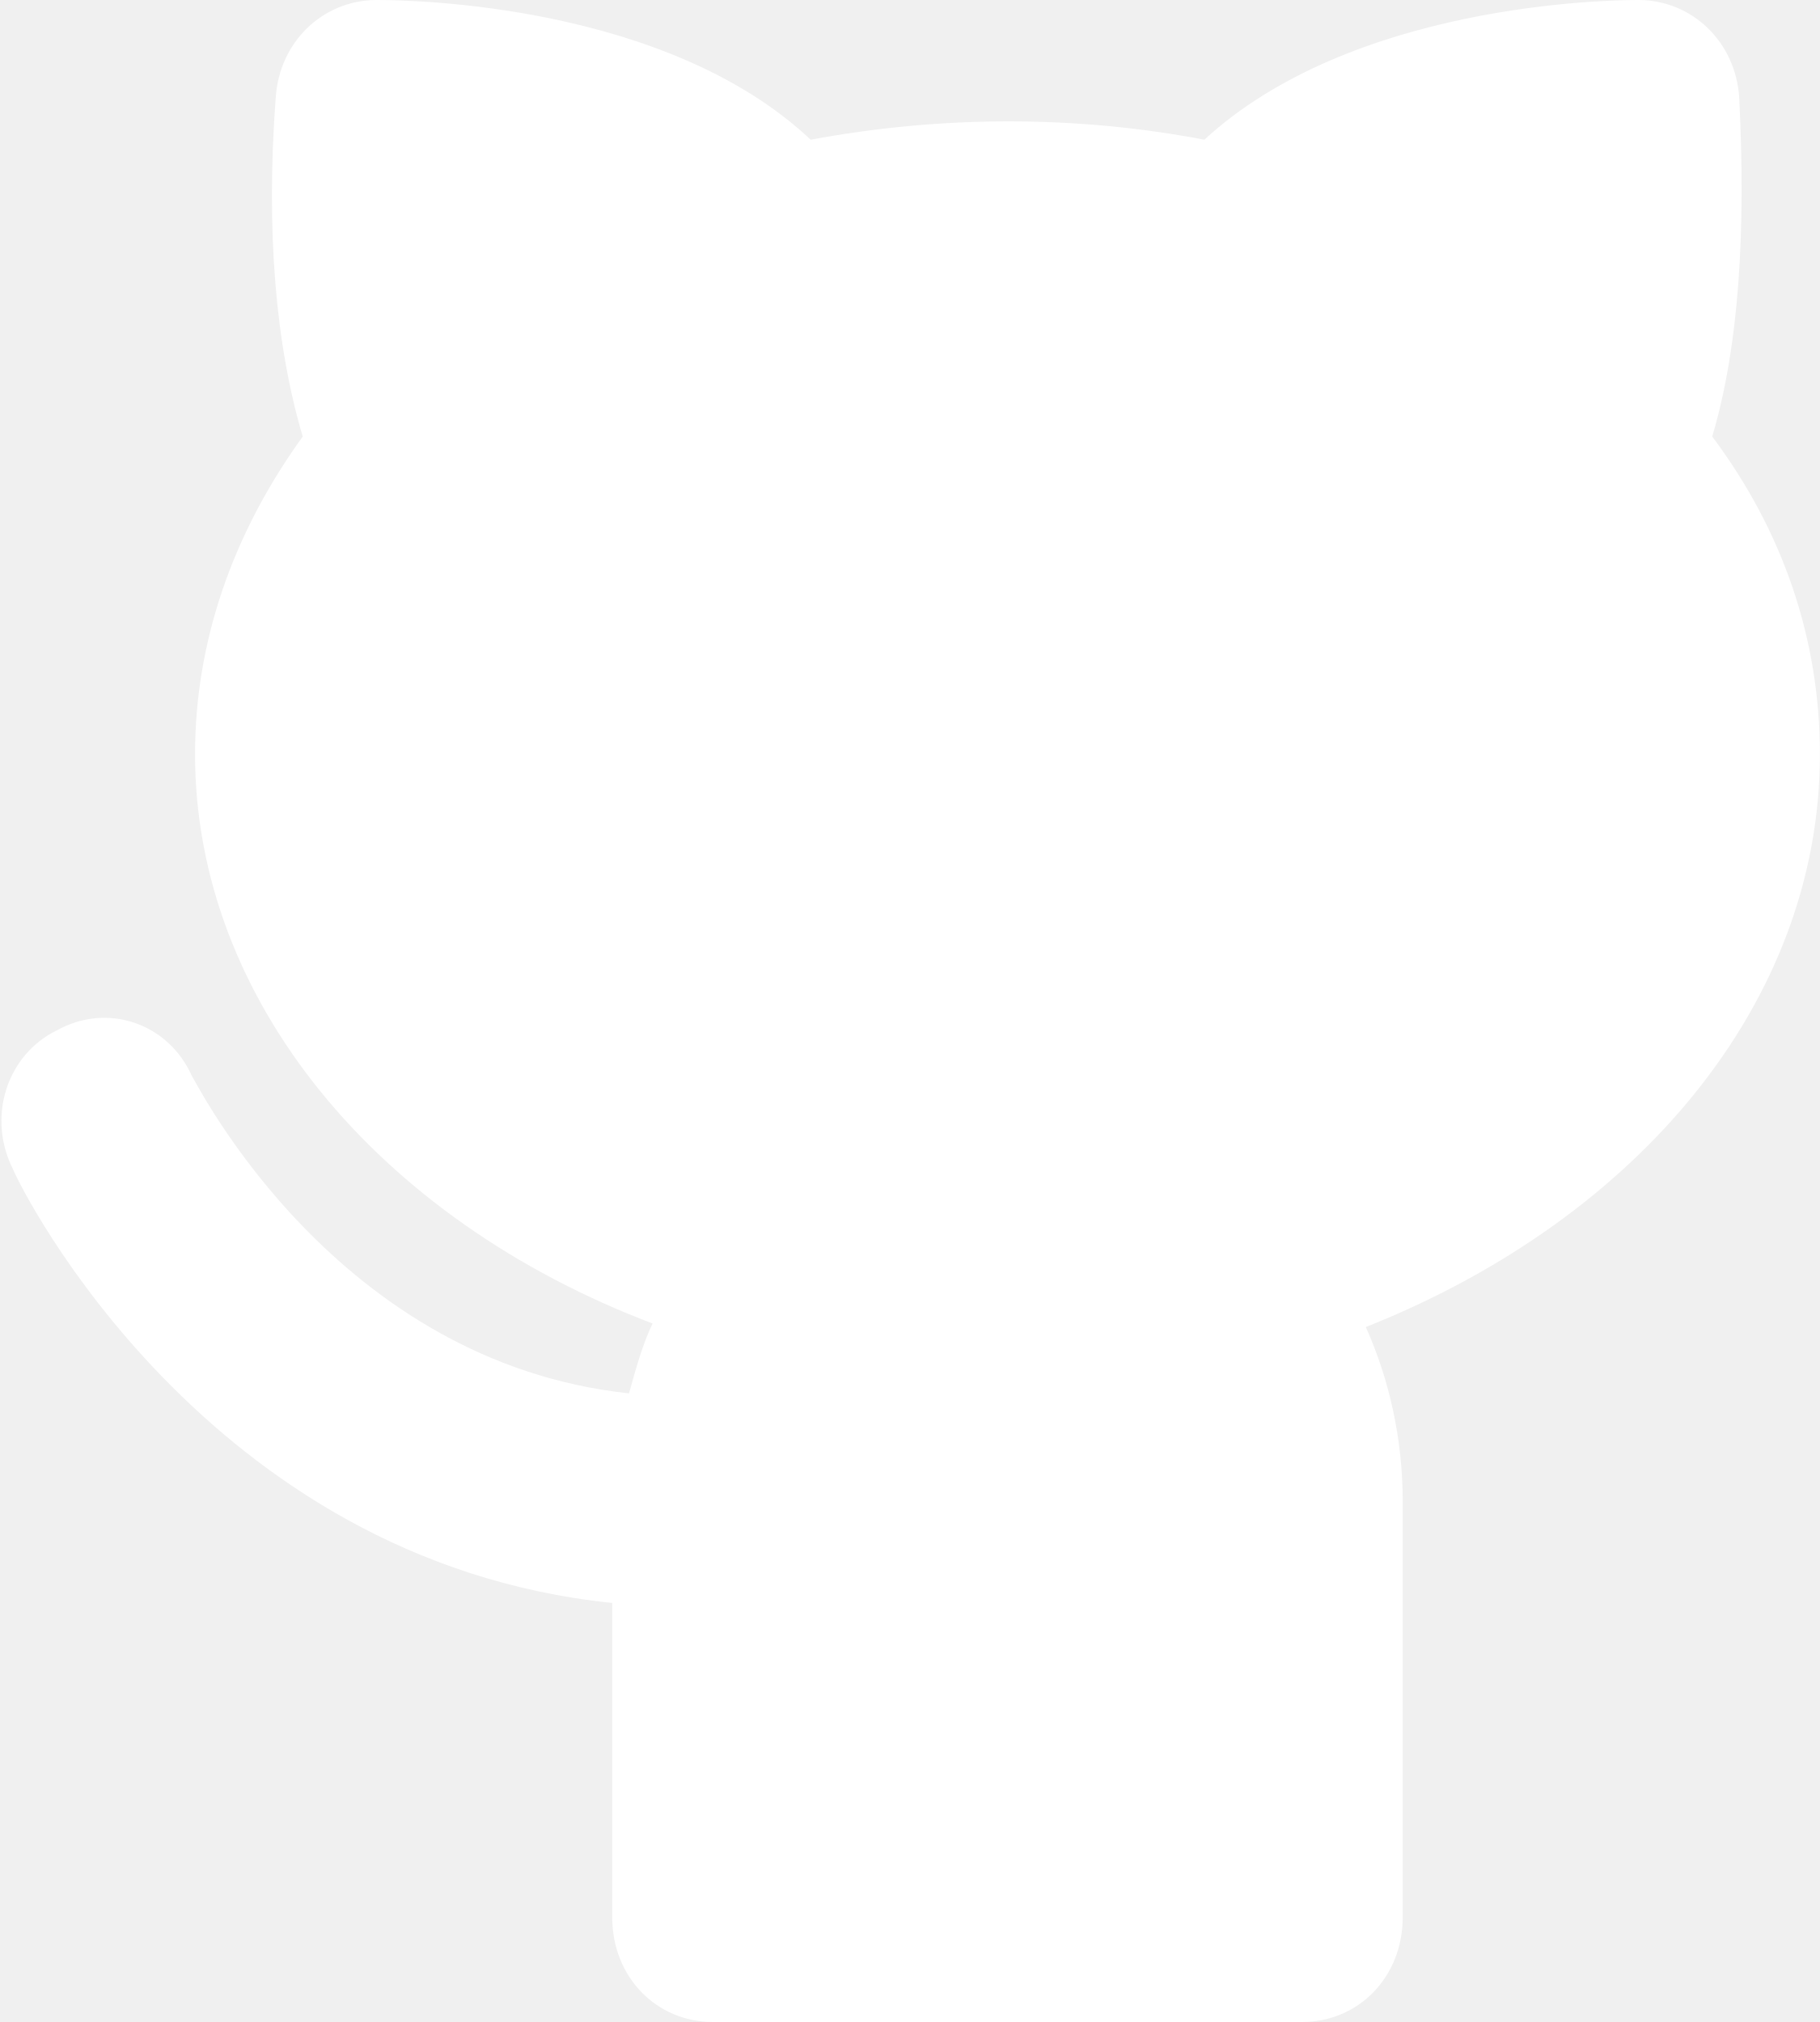
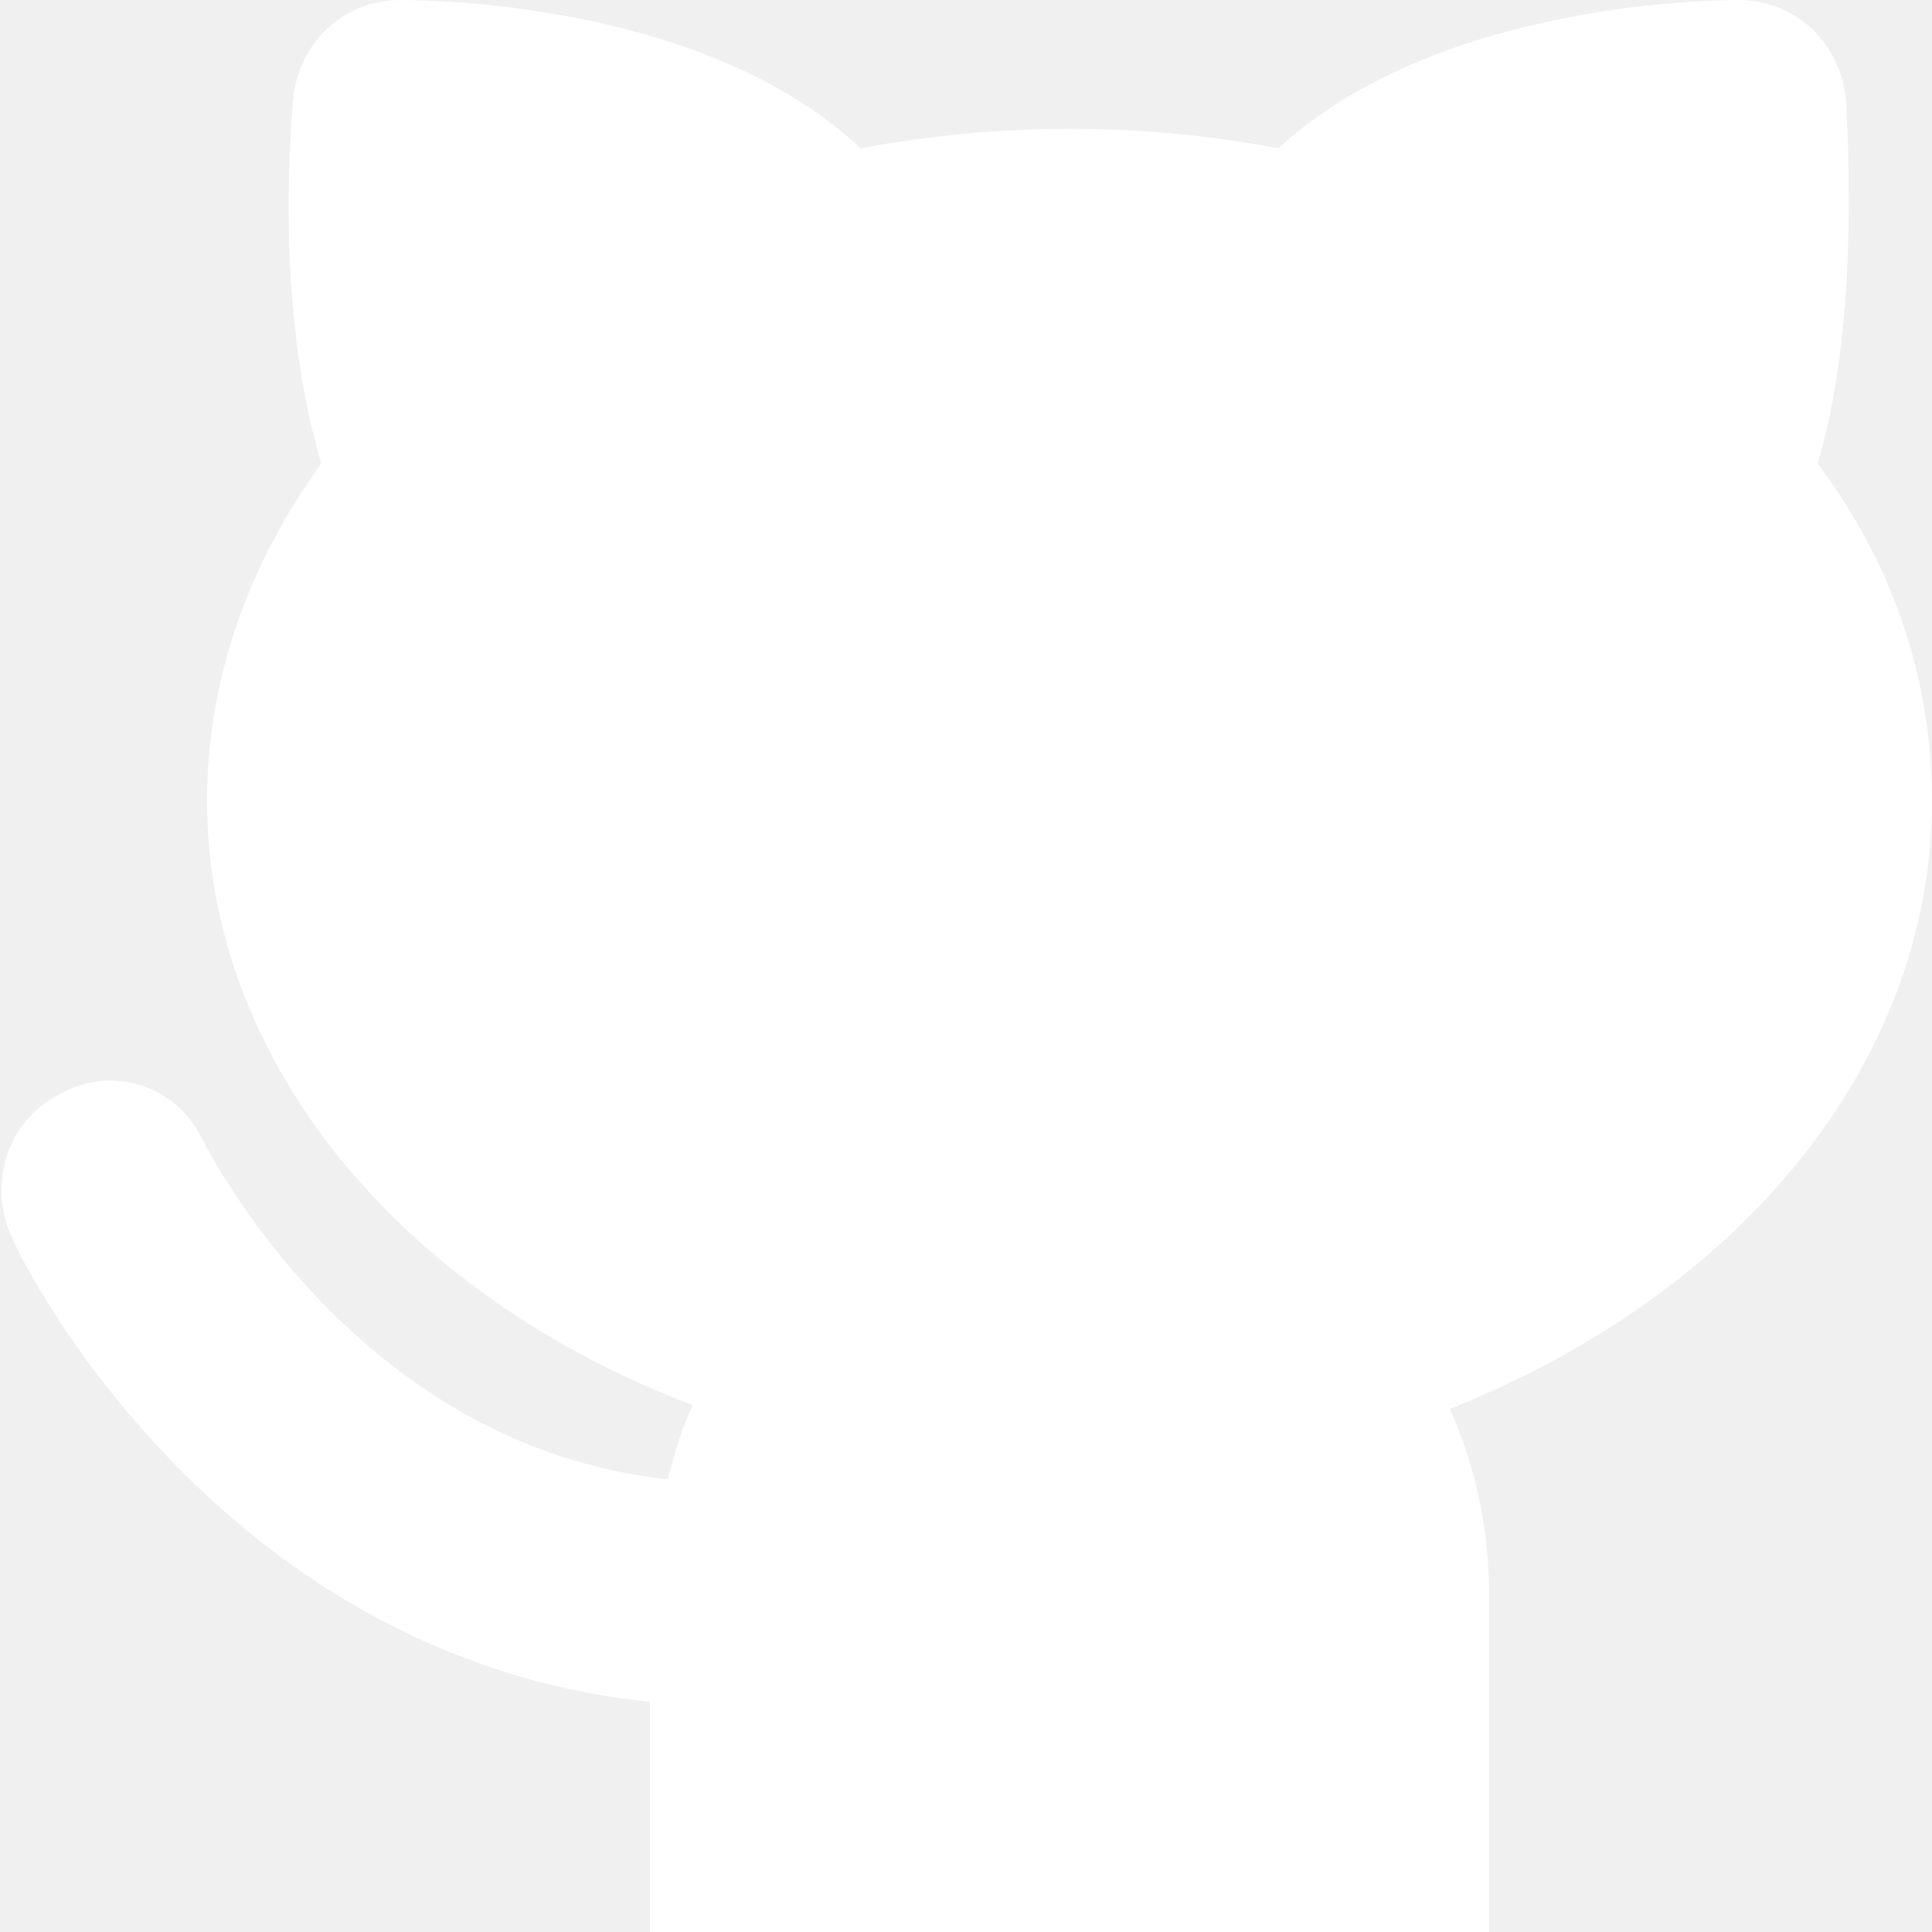
- <svg xmlns="http://www.w3.org/2000/svg" width="18" height="20" viewBox="0 0 18 20" fill="none">
+ <svg xmlns="http://www.w3.org/2000/svg" width="18" height="18" viewBox="0 0 18 18" fill="none">
  <path d="M17.999 7.461C17.999 6.321 17.633 5.25 16.934 4.318C17.201 3.42 17.267 2.28 17.201 0.967C17.167 0.415 16.735 0 16.203 0C15.903 0 13.374 0.035 11.911 1.382C10.646 1.14 9.315 1.14 8.018 1.382C6.587 0.035 4.058 0 3.726 0C3.193 0 2.761 0.415 2.727 0.967C2.628 2.28 2.727 3.42 2.994 4.318C2.295 5.285 1.929 6.356 1.929 7.461C1.929 9.879 3.726 12.055 6.454 13.091C6.354 13.299 6.288 13.541 6.221 13.782C3.326 13.472 1.962 10.743 1.896 10.639C1.663 10.121 1.064 9.914 0.565 10.19C0.066 10.432 -0.134 11.053 0.132 11.572C0.199 11.744 2.029 15.44 6.055 15.855V18.964C6.055 19.551 6.487 20 7.053 20H12.875C13.441 20 13.873 19.551 13.873 18.964V14.853C13.873 14.231 13.74 13.644 13.508 13.126C16.203 12.055 17.999 9.914 17.999 7.461Z" fill="white" />
</svg>
